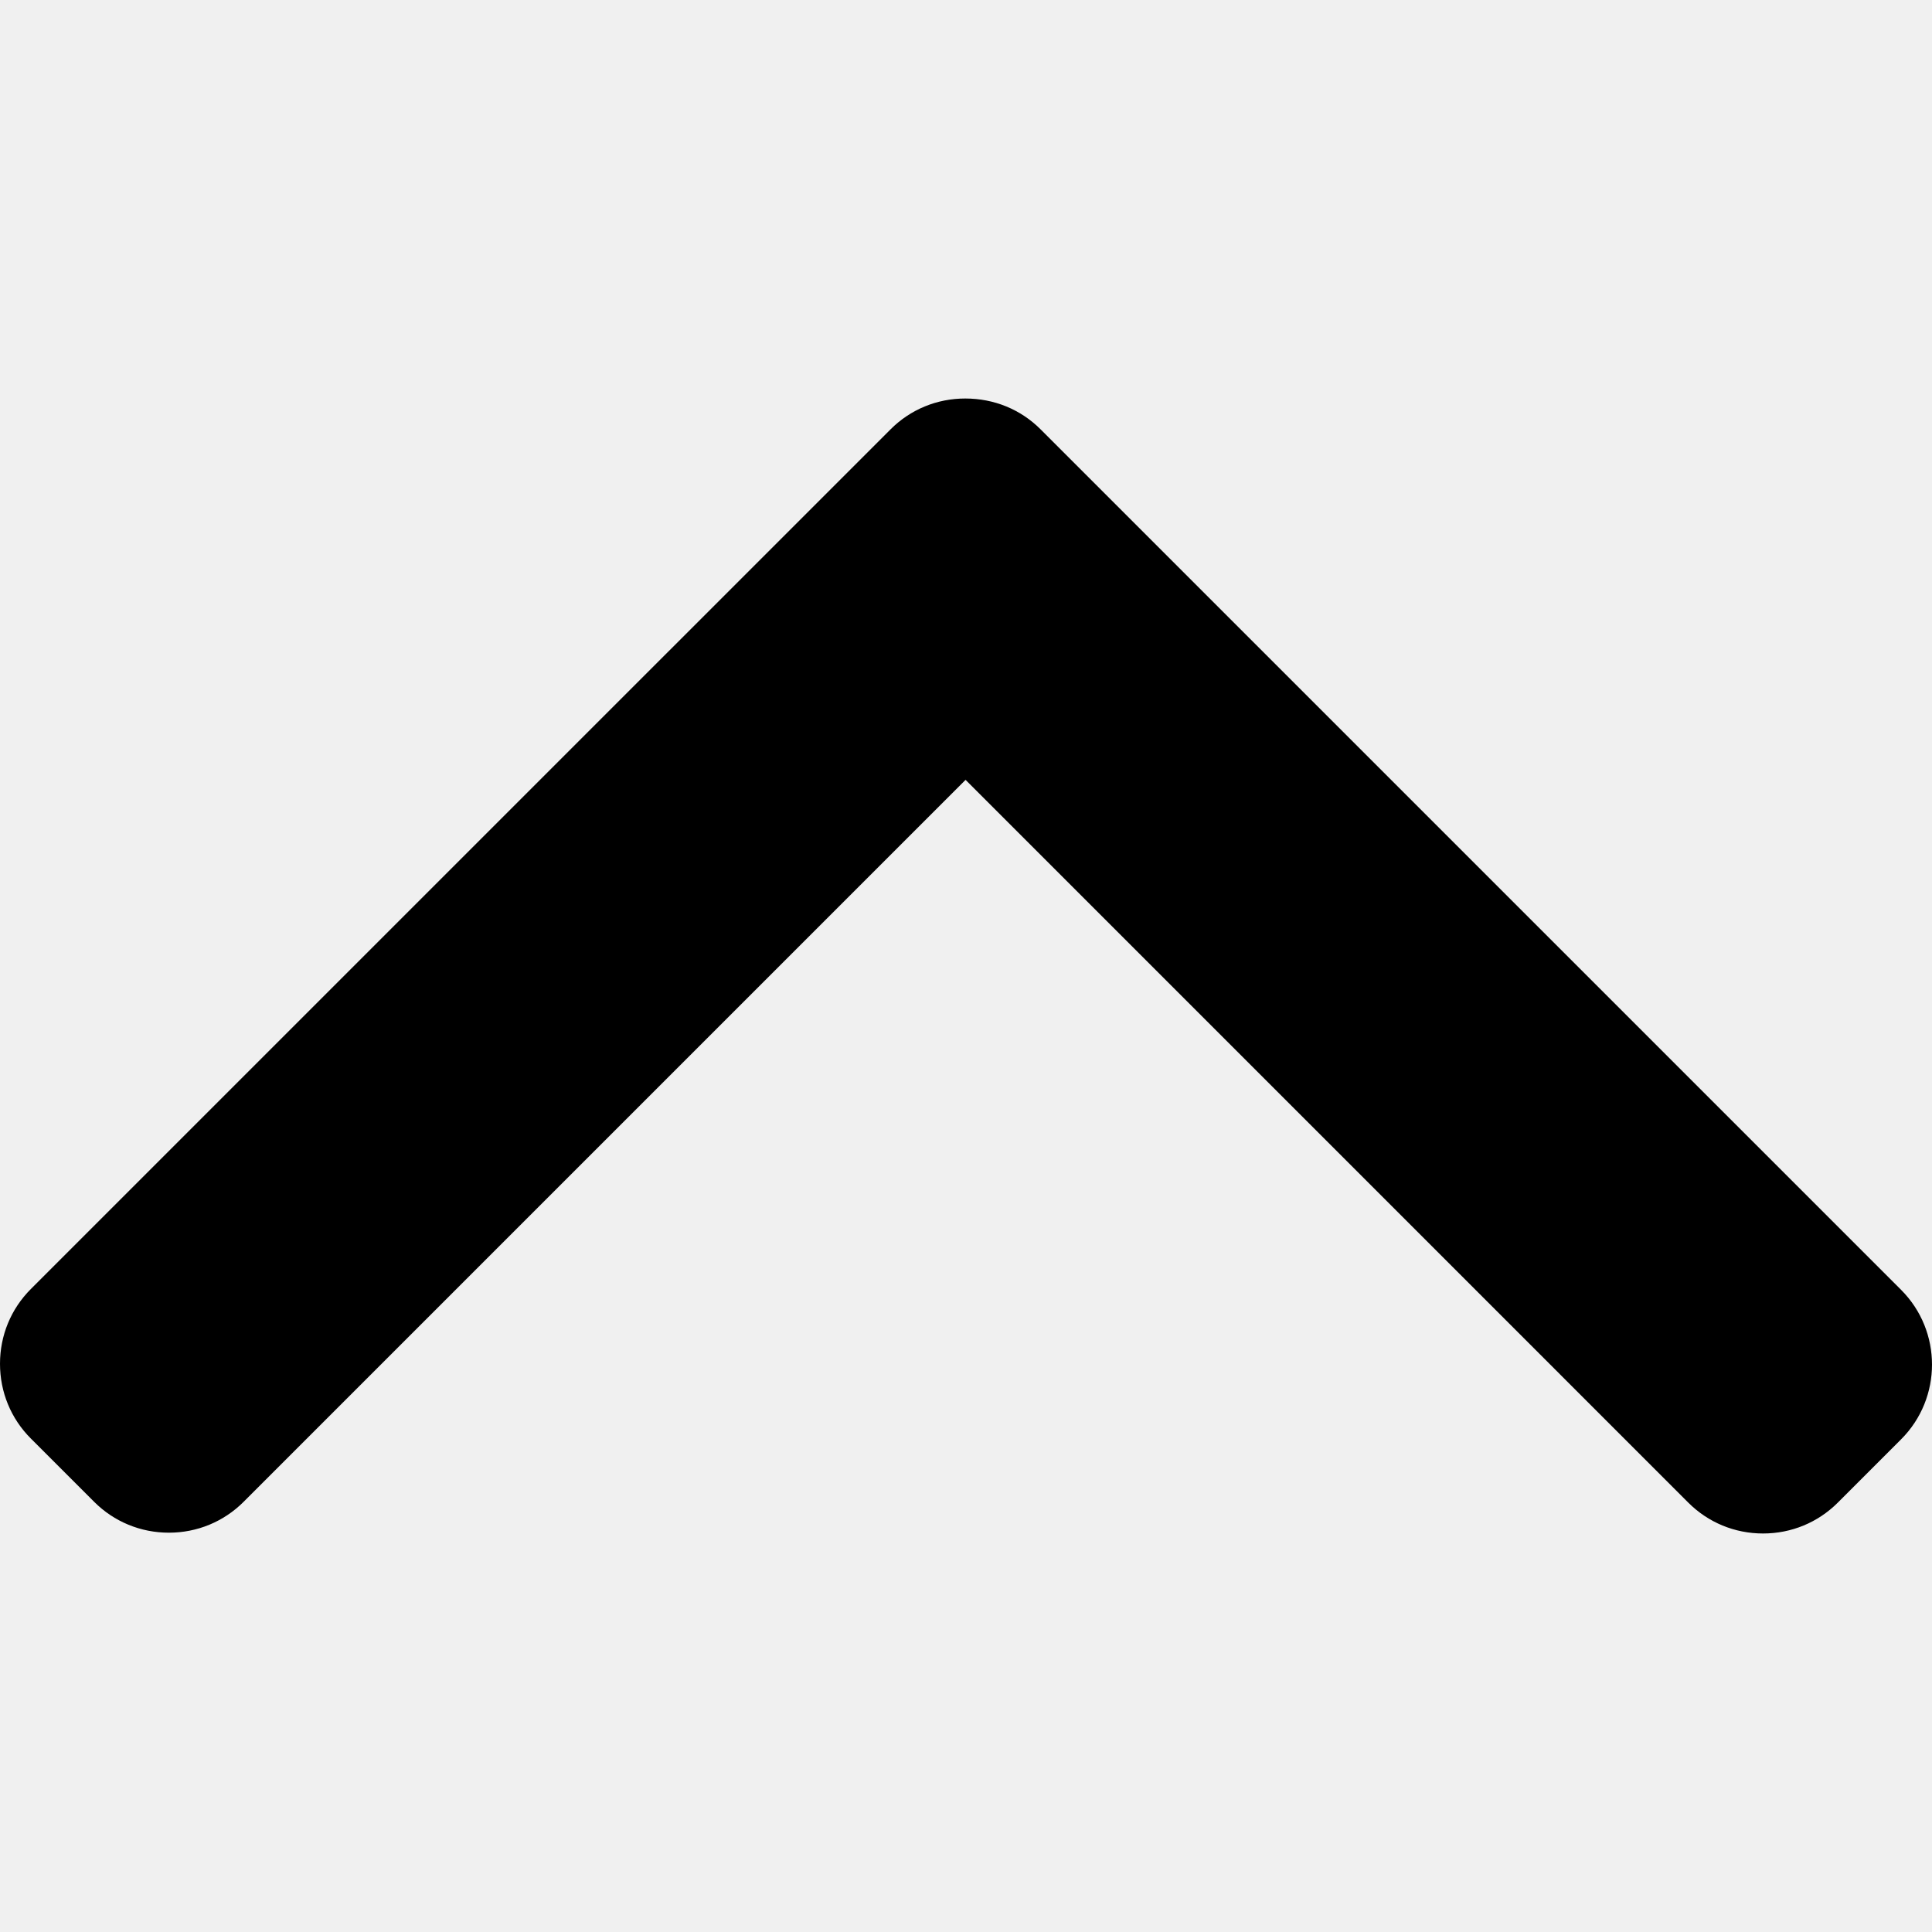
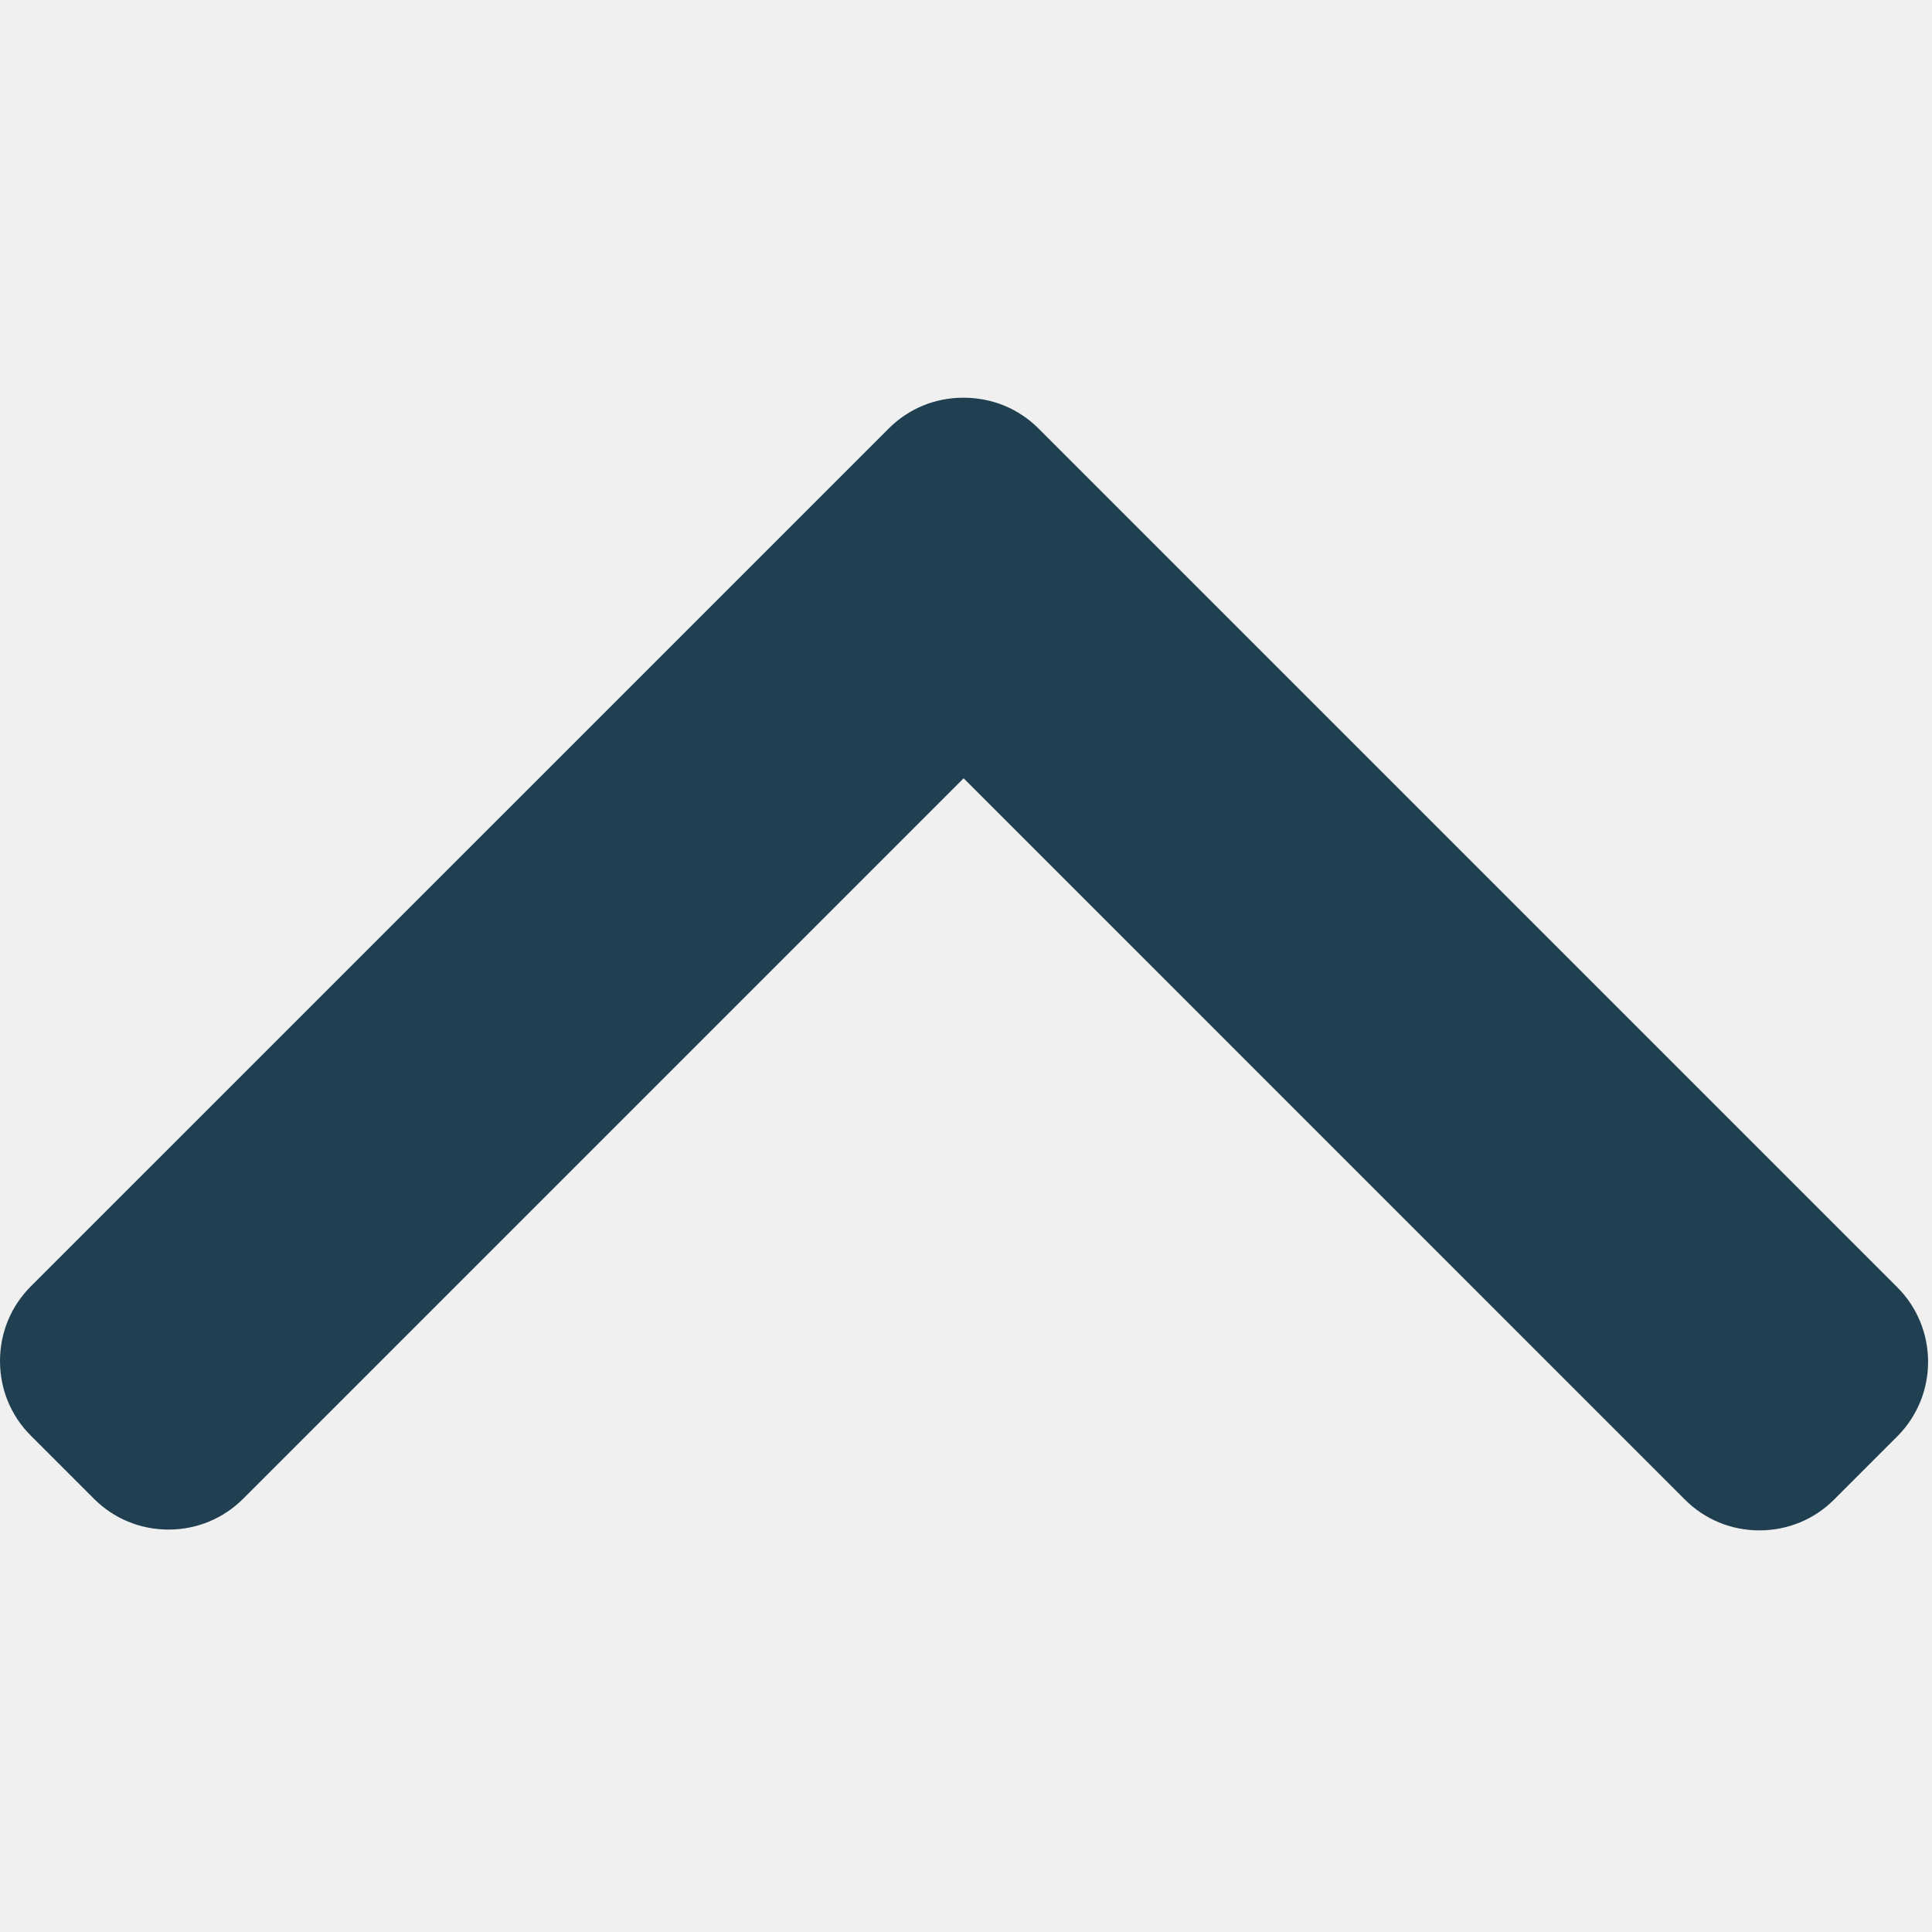
- <svg xmlns="http://www.w3.org/2000/svg" version="1.1" id="Layer_1" x="0px" y="0px" viewBox="0 0 492.002 492.002" style="enable-background:new 0 0 492.002 492.002;" xml:space="preserve">
-   <g>
-     <g>
-       <path d="M484.136,328.473L264.988,109.329c-5.064-5.064-11.816-7.844-19.172-7.844c-7.208,0-13.964,2.78-19.02,7.844    L7.852,328.265C2.788,333.333,0,340.089,0,347.297c0,7.208,2.784,13.968,7.852,19.032l16.124,16.124    c5.064,5.064,11.824,7.86,19.032,7.86s13.964-2.796,19.032-7.86l183.852-183.852l184.056,184.064    c5.064,5.06,11.82,7.852,19.032,7.852c7.208,0,13.96-2.792,19.028-7.852l16.128-16.132    C494.624,356.041,494.624,338.965,484.136,328.473z" />
-     </g>
+ <svg xmlns="http://www.w3.org/2000/svg" width="493" height="493" viewBox="0 0 493 493" fill="none">
+   <g clip-path="url(#clip0)">
+     <path d="M484.136 328.473L264.988 109.329C259.924 104.265 253.172 101.485 245.816 101.485C238.608 101.485 231.852 104.265 226.796 109.329L7.852 328.265C2.788 333.333 0 340.089 0 347.297C0 354.505 2.784 361.265 7.852 366.329L23.976 382.453C29.04 387.517 35.8 390.313 43.008 390.313C50.216 390.313 56.972 387.517 62.04 382.453L245.892 198.601L429.948 382.665C435.012 387.725 441.768 390.517 448.98 390.517C456.188 390.517 462.94 387.725 468.008 382.665L484.136 366.533C494.624 356.041 494.624 338.965 484.136 328.473Z" fill="#204051" />
  </g>
-   <g>
- </g>
-   <g>
- </g>
-   <g>
- </g>
-   <g>
- </g>
-   <g>
- </g>
-   <g>
- </g>
-   <g>
- </g>
-   <g>
- </g>
-   <g>
- </g>
-   <g>
- </g>
-   <g>
- </g>
-   <g>
- </g>
-   <g>
- </g>
-   <g>
- </g>
-   <g>
- </g>
+   <defs>
+     <clipPath id="clip0">
+       <rect width="492.002" height="492.002" fill="white" />
+     </clipPath>
+   </defs>
</svg>
